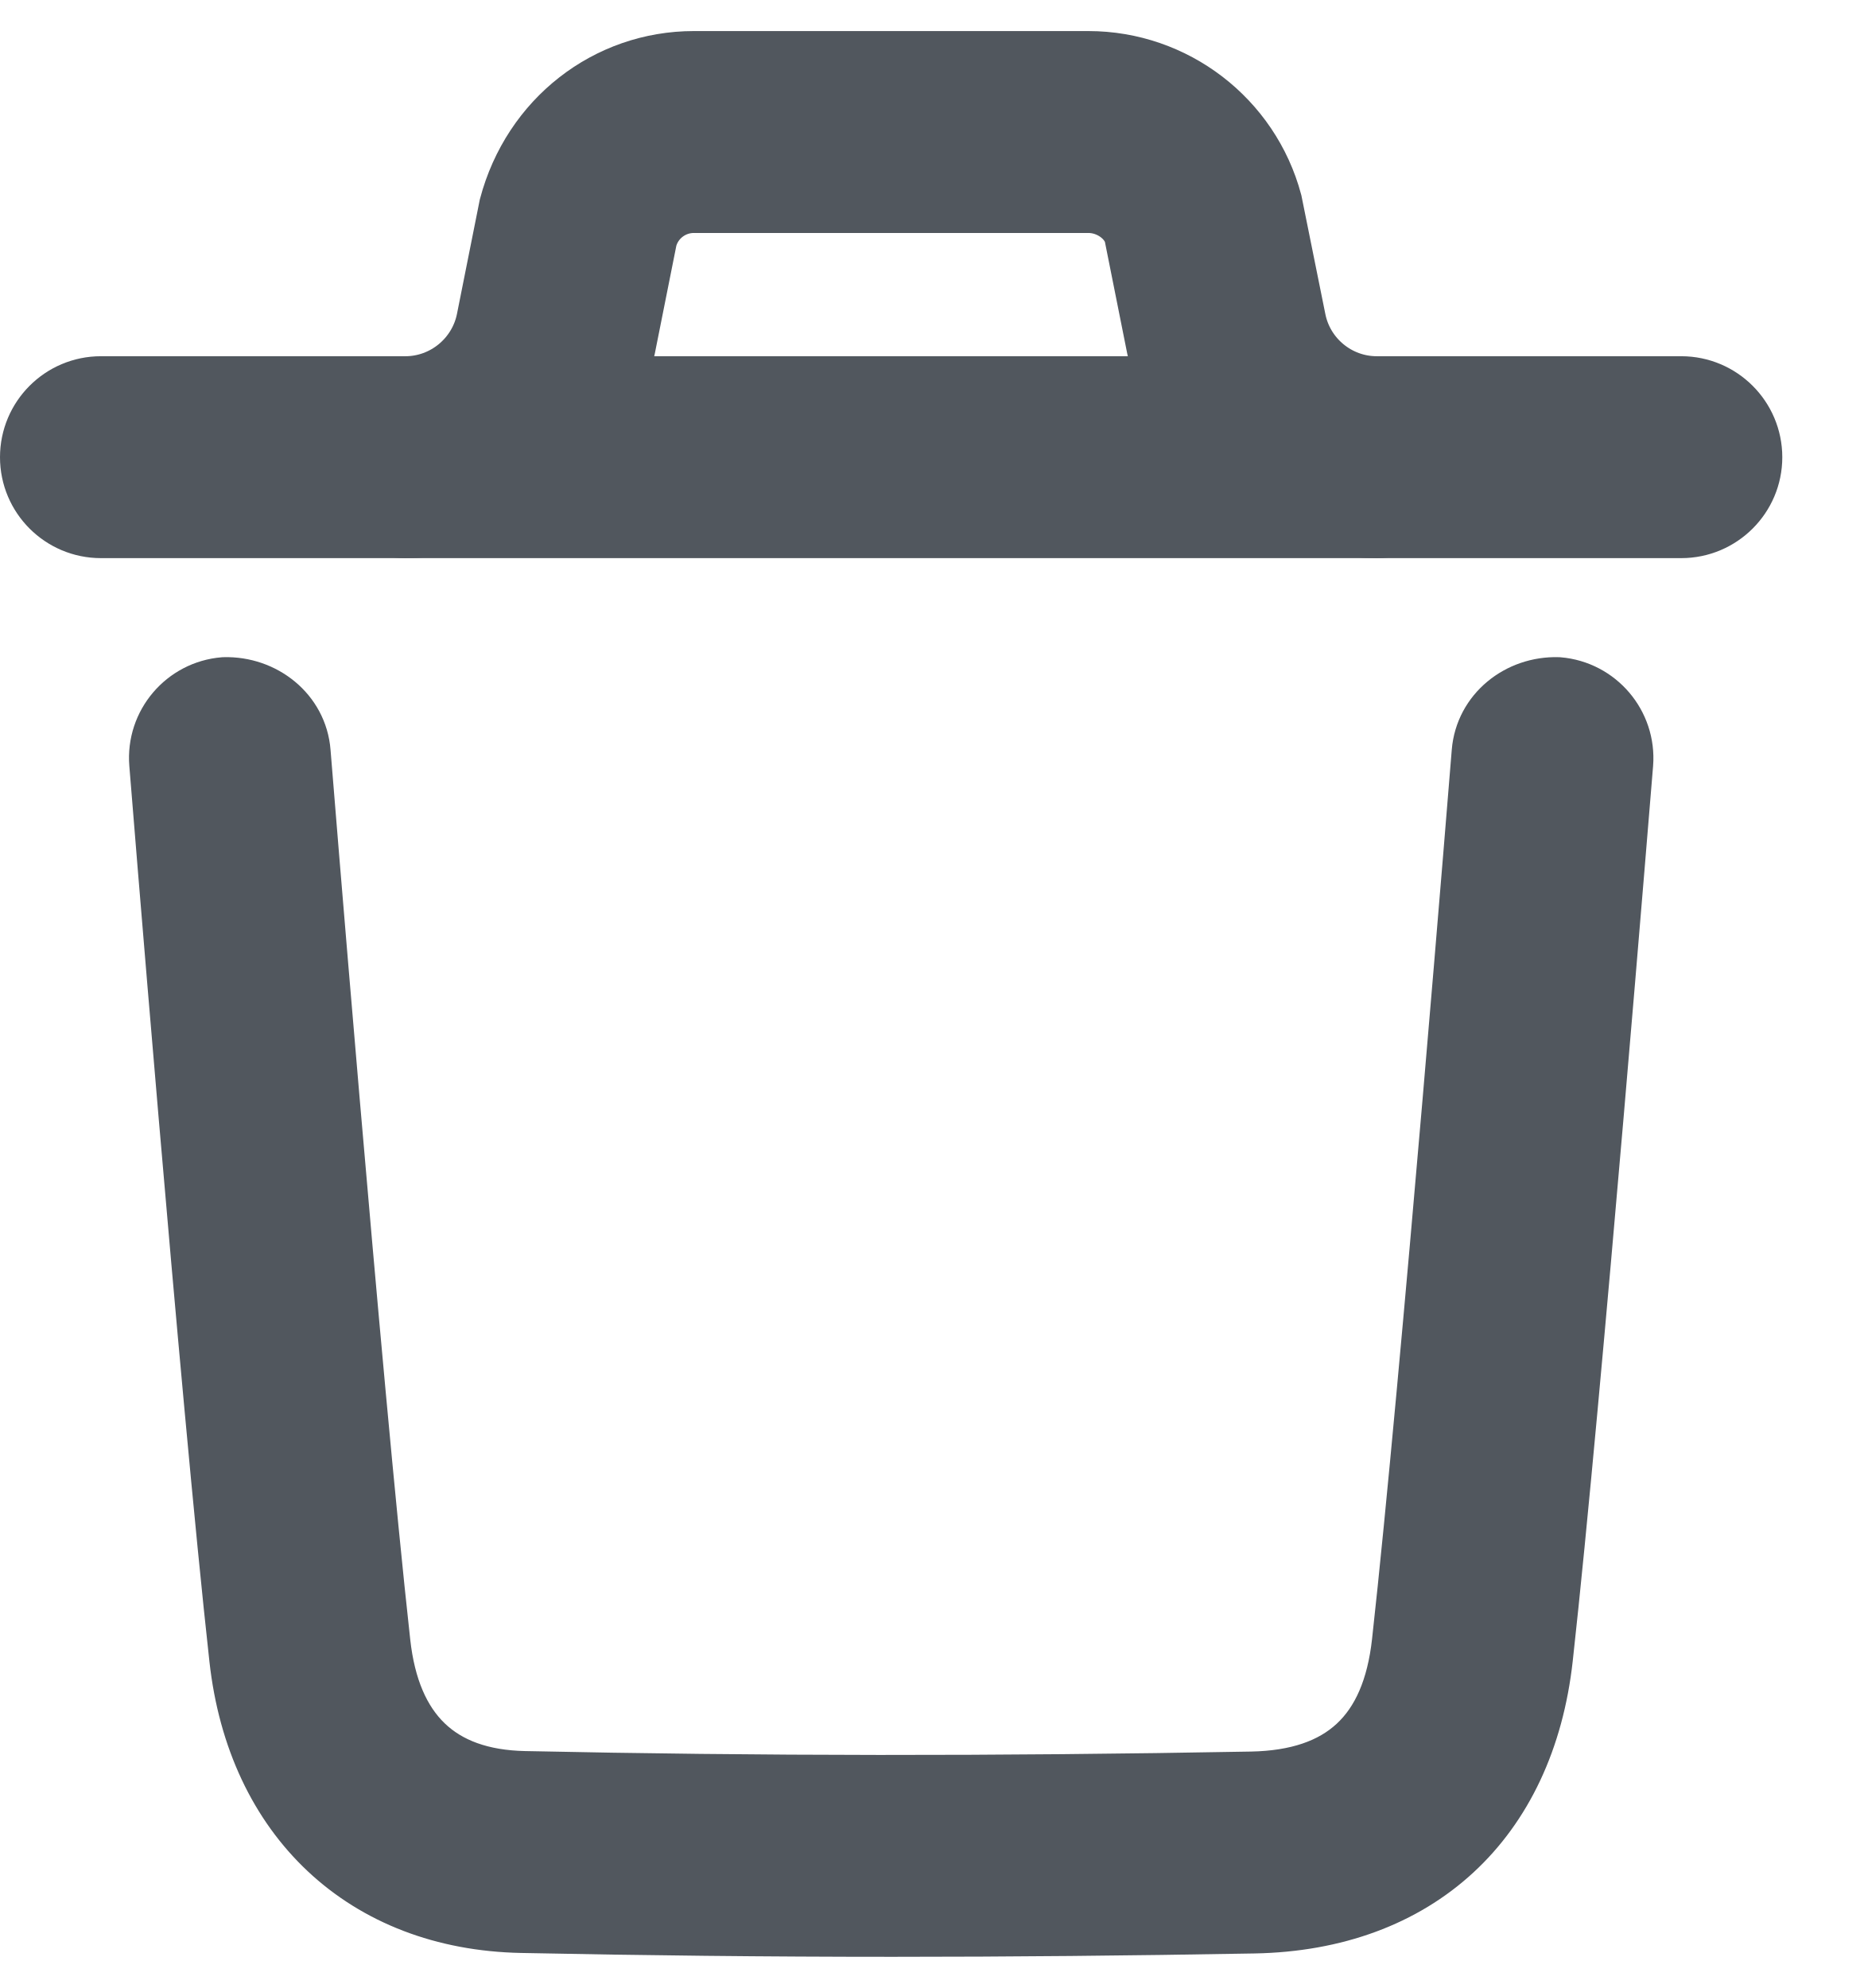
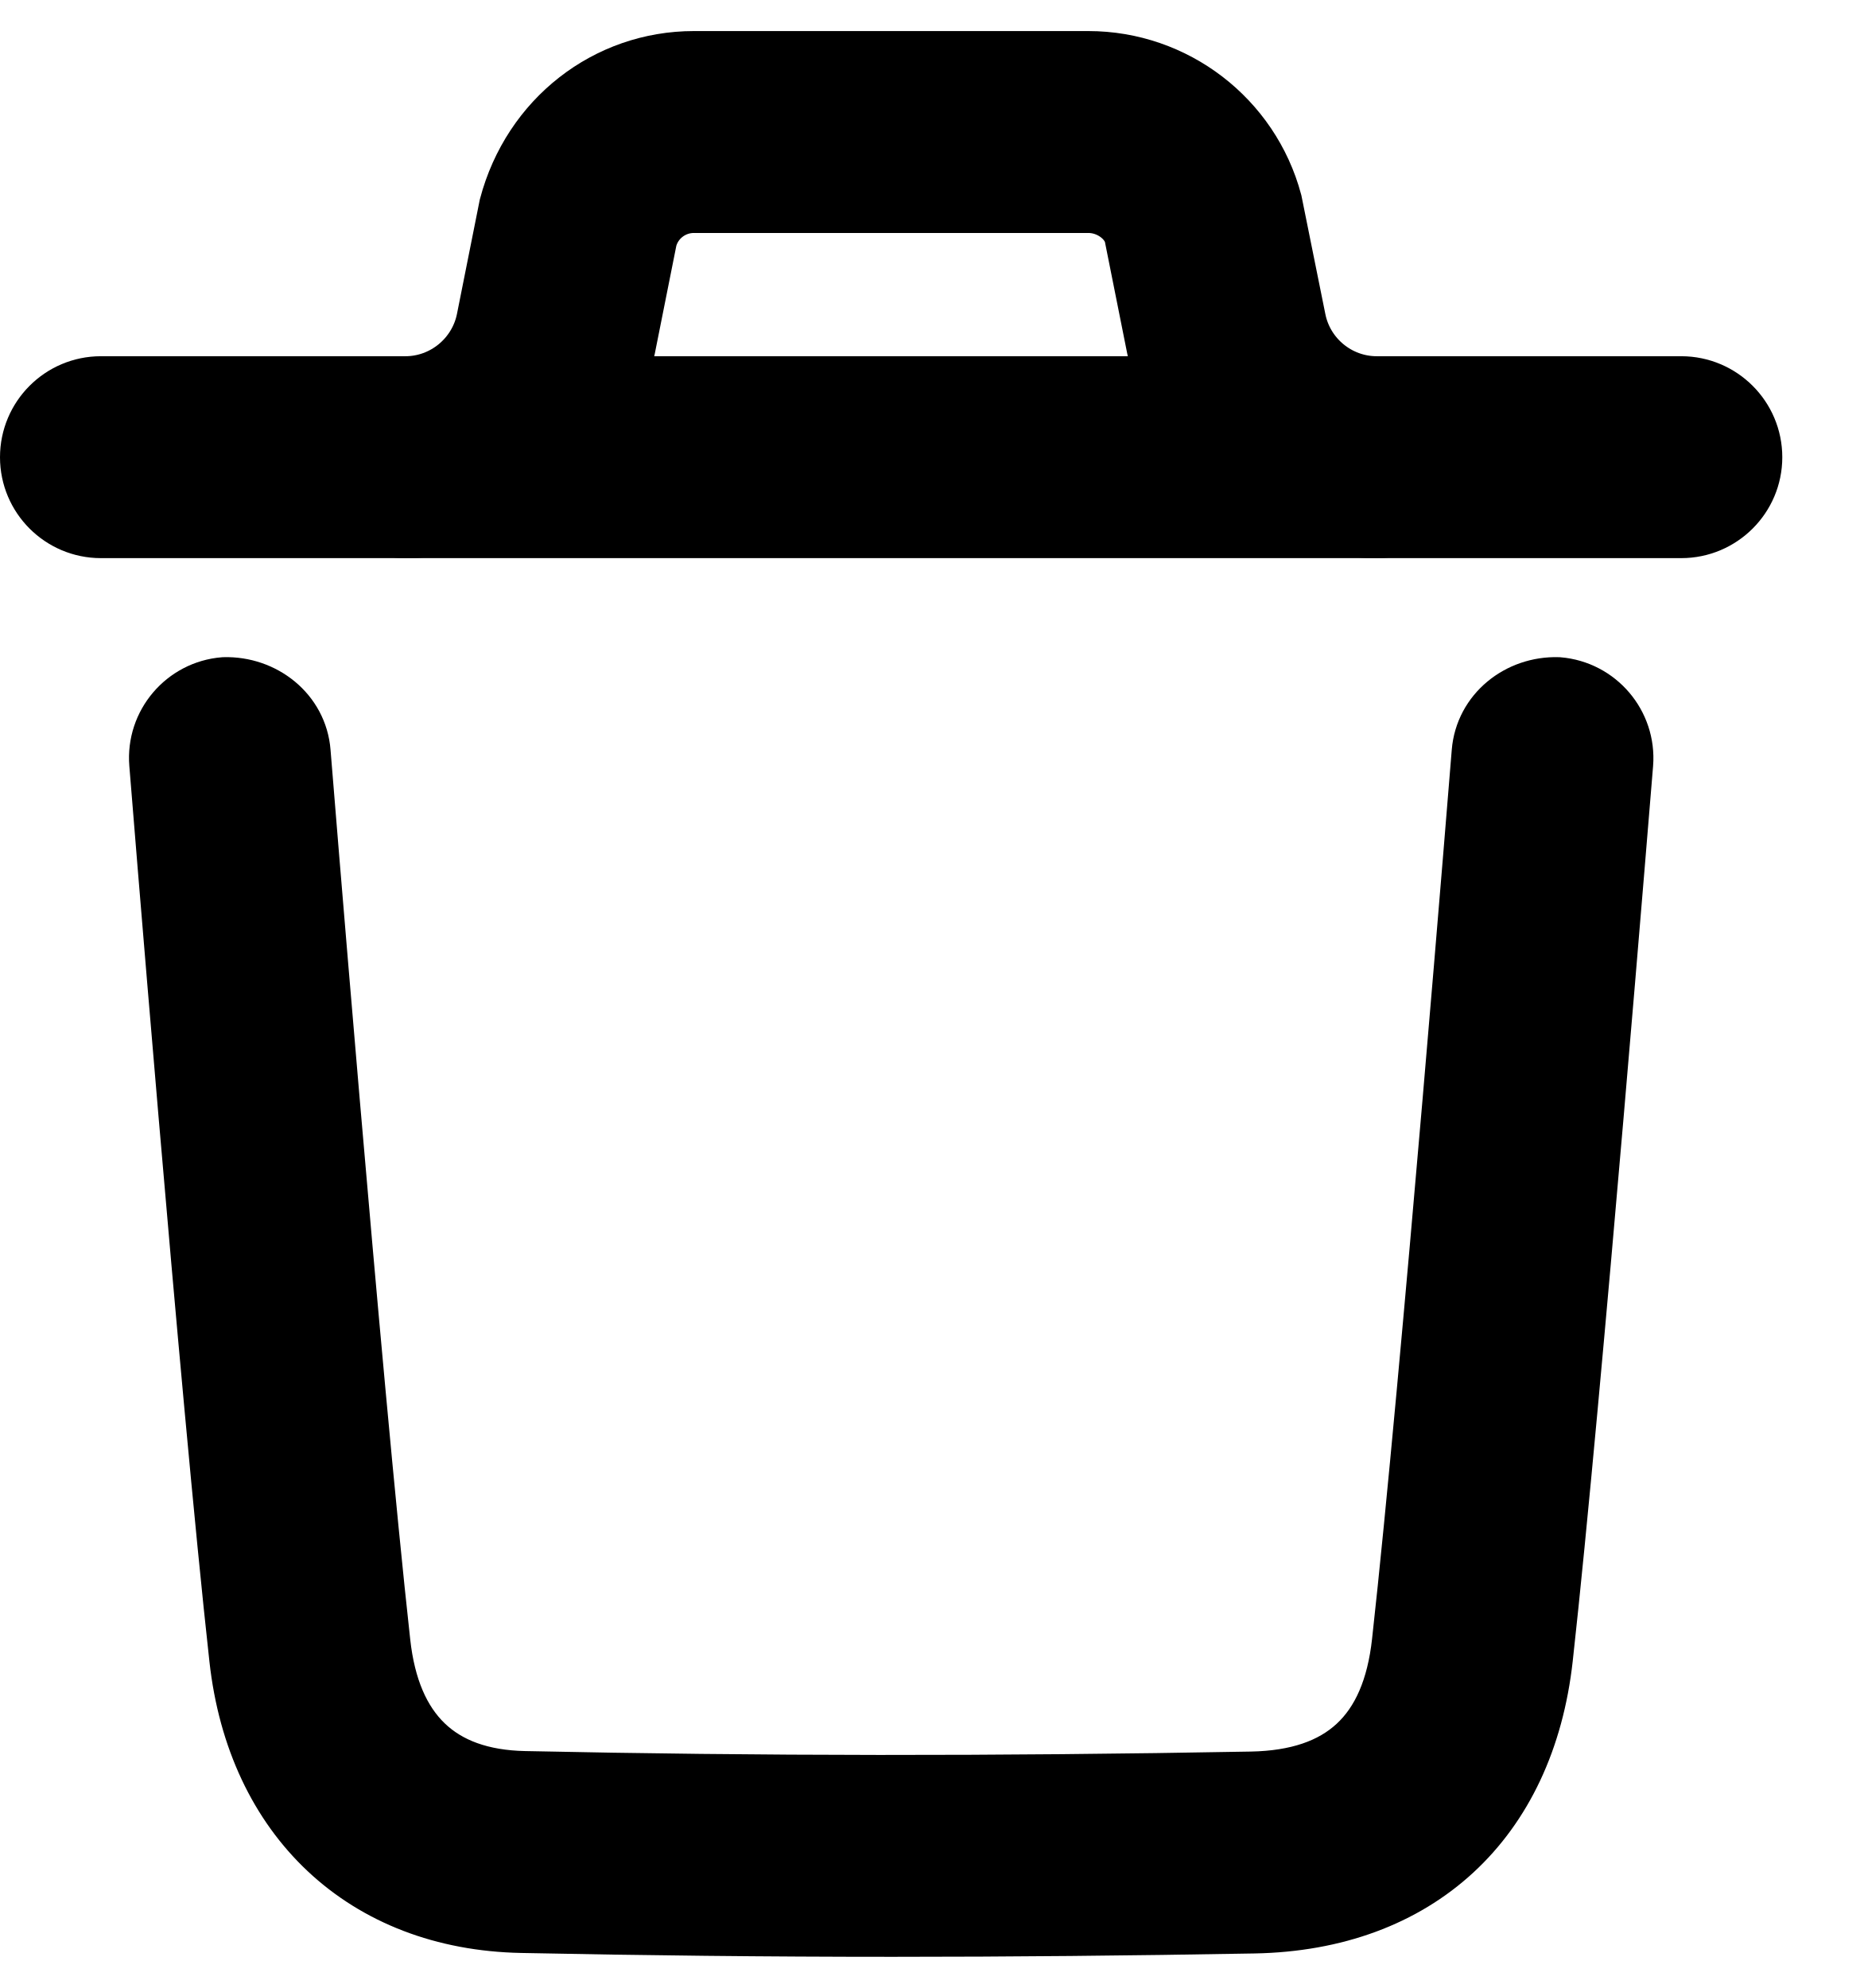
<svg xmlns="http://www.w3.org/2000/svg" viewBox="0 0 15 16" fill="none">
-   <path fill-rule="evenodd" clip-rule="evenodd" d="M7.185 15.499C6.169 15.499 5.178 15.488 4.198 15.468C2.944 15.443 2.076 14.63 1.934 13.346C1.698 11.216 1.294 6.196 1.29 6.145C1.265 5.836 1.496 5.564 1.805 5.539C2.111 5.531 2.387 5.746 2.411 6.055C2.415 6.106 2.819 11.109 3.053 13.222C3.133 13.952 3.527 14.329 4.221 14.343C6.096 14.383 8.009 14.385 10.072 14.347C10.81 14.333 11.209 13.964 11.291 13.217C11.524 11.122 11.929 6.106 11.933 6.055C11.958 5.746 12.232 5.53 12.539 5.539C12.848 5.565 13.079 5.836 13.055 6.145C13.05 6.196 12.643 11.23 12.409 13.341C12.264 14.651 11.399 15.448 10.092 15.472C9.092 15.49 8.128 15.499 7.185 15.499" fill="#51575E" />
-   <path d="M7.185 15.499C6.169 15.499 5.178 15.488 4.198 15.468C2.944 15.443 2.076 14.63 1.934 13.346C1.698 11.216 1.294 6.196 1.29 6.145C1.265 5.836 1.496 5.564 1.805 5.539C2.111 5.531 2.387 5.746 2.411 6.055C2.415 6.106 2.819 11.109 3.053 13.222C3.133 13.952 3.527 14.329 4.221 14.343C6.096 14.383 8.009 14.385 10.072 14.347C10.81 14.333 11.209 13.964 11.291 13.217C11.524 11.122 11.929 6.106 11.933 6.055C11.958 5.746 12.232 5.53 12.539 5.539C12.848 5.565 13.079 5.836 13.055 6.145C13.05 6.196 12.643 11.23 12.409 13.341C12.264 14.651 11.399 15.448 10.092 15.472C9.092 15.49 8.128 15.499 7.185 15.499" stroke="#51575E" stroke-width="0.5" />
-   <path fill-rule="evenodd" clip-rule="evenodd" d="M13.531 4.242H0.812C0.502 4.242 0.25 3.99 0.25 3.68C0.25 3.369 0.502 3.117 0.812 3.117H13.531C13.841 3.117 14.094 3.369 14.094 3.68C14.094 3.99 13.841 4.242 13.531 4.242" fill="#51575E" />
-   <path d="M13.531 4.242H0.812C0.502 4.242 0.25 3.99 0.25 3.68C0.25 3.369 0.502 3.117 0.812 3.117H13.531C13.841 3.117 14.094 3.369 14.094 3.68C14.094 3.99 13.841 4.242 13.531 4.242" stroke="#51575E" stroke-width="0.5" />
-   <path fill-rule="evenodd" clip-rule="evenodd" d="M11.08 4.242C10.226 4.242 9.485 3.634 9.317 2.796L9.135 1.885C9.097 1.746 8.939 1.625 8.759 1.625H5.584C5.404 1.625 5.246 1.746 5.2 1.919L5.025 2.796C4.858 3.634 4.116 4.242 3.263 4.242C2.952 4.242 2.7 3.99 2.7 3.679C2.7 3.369 2.952 3.117 3.263 3.117C3.582 3.117 3.86 2.889 3.923 2.575L4.105 1.663C4.29 0.964 4.895 0.5 5.584 0.5H8.759C9.447 0.5 10.052 0.964 10.23 1.629L10.421 2.575C10.483 2.889 10.76 3.117 11.08 3.117C11.39 3.117 11.642 3.369 11.642 3.679C11.642 3.99 11.39 4.242 11.08 4.242" fill="#51575E" />
-   <path d="M11.08 4.242C10.226 4.242 9.485 3.634 9.317 2.796L9.135 1.885C9.097 1.746 8.939 1.625 8.759 1.625H5.584C5.404 1.625 5.246 1.746 5.2 1.919L5.025 2.796C4.858 3.634 4.116 4.242 3.263 4.242C2.952 4.242 2.7 3.99 2.7 3.679C2.7 3.369 2.952 3.117 3.263 3.117C3.582 3.117 3.86 2.889 3.923 2.575L4.105 1.663C4.29 0.964 4.895 0.5 5.584 0.5H8.759C9.447 0.5 10.052 0.964 10.23 1.629L10.421 2.575C10.483 2.889 10.76 3.117 11.08 3.117C11.39 3.117 11.642 3.369 11.642 3.679C11.642 3.99 11.39 4.242 11.08 4.242" stroke="#51575E" stroke-width="0.5" />
+   <path fill-rule="evenodd" clip-rule="evenodd" d="M7.185 15.499C6.169 15.499 5.178 15.488 4.198 15.468C2.944 15.443 2.076 14.63 1.934 13.346C1.698 11.216 1.294 6.196 1.29 6.145C1.265 5.836 1.496 5.564 1.805 5.539C2.111 5.531 2.387 5.746 2.411 6.055C2.415 6.106 2.819 11.109 3.053 13.222C3.133 13.952 3.527 14.329 4.221 14.343C6.096 14.383 8.009 14.385 10.072 14.347C10.81 14.333 11.209 13.964 11.291 13.217C11.524 11.122 11.929 6.106 11.933 6.055C11.958 5.746 12.232 5.53 12.539 5.539C12.848 5.565 13.079 5.836 13.055 6.145C13.05 6.196 12.643 11.23 12.409 13.341C12.264 14.651 11.399 15.448 10.092 15.472C9.092 15.49 8.128 15.499 7.185 15.499" fill="currentColor" />
+   <path d="M7.185 15.499C6.169 15.499 5.178 15.488 4.198 15.468C2.944 15.443 2.076 14.63 1.934 13.346C1.698 11.216 1.294 6.196 1.29 6.145C1.265 5.836 1.496 5.564 1.805 5.539C2.111 5.531 2.387 5.746 2.411 6.055C2.415 6.106 2.819 11.109 3.053 13.222C3.133 13.952 3.527 14.329 4.221 14.343C6.096 14.383 8.009 14.385 10.072 14.347C10.81 14.333 11.209 13.964 11.291 13.217C11.524 11.122 11.929 6.106 11.933 6.055C11.958 5.746 12.232 5.53 12.539 5.539C12.848 5.565 13.079 5.836 13.055 6.145C13.05 6.196 12.643 11.23 12.409 13.341C12.264 14.651 11.399 15.448 10.092 15.472C9.092 15.49 8.128 15.499 7.185 15.499" stroke="currentColor" stroke-width="0.5" />
+   <path fill-rule="evenodd" clip-rule="evenodd" d="M13.531 4.242H0.812C0.502 4.242 0.25 3.99 0.25 3.68C0.25 3.369 0.502 3.117 0.812 3.117H13.531C13.841 3.117 14.094 3.369 14.094 3.68C14.094 3.99 13.841 4.242 13.531 4.242" fill="currentColor" />
+   <path d="M13.531 4.242H0.812C0.502 4.242 0.25 3.99 0.25 3.68C0.25 3.369 0.502 3.117 0.812 3.117H13.531C13.841 3.117 14.094 3.369 14.094 3.68C14.094 3.99 13.841 4.242 13.531 4.242" stroke="currentColor" stroke-width="0.5" />
+   <path fill-rule="evenodd" clip-rule="evenodd" d="M11.08 4.242C10.226 4.242 9.485 3.634 9.317 2.796L9.135 1.885C9.097 1.746 8.939 1.625 8.759 1.625H5.584C5.404 1.625 5.246 1.746 5.2 1.919L5.025 2.796C4.858 3.634 4.116 4.242 3.263 4.242C2.952 4.242 2.7 3.99 2.7 3.679C2.7 3.369 2.952 3.117 3.263 3.117C3.582 3.117 3.86 2.889 3.923 2.575L4.105 1.663C4.29 0.964 4.895 0.5 5.584 0.5H8.759C9.447 0.5 10.052 0.964 10.23 1.629L10.421 2.575C10.483 2.889 10.76 3.117 11.08 3.117C11.39 3.117 11.642 3.369 11.642 3.679C11.642 3.99 11.39 4.242 11.08 4.242" fill="currentColor" />
+   <path d="M11.08 4.242C10.226 4.242 9.485 3.634 9.317 2.796L9.135 1.885C9.097 1.746 8.939 1.625 8.759 1.625H5.584C5.404 1.625 5.246 1.746 5.2 1.919L5.025 2.796C4.858 3.634 4.116 4.242 3.263 4.242C2.952 4.242 2.7 3.99 2.7 3.679C2.7 3.369 2.952 3.117 3.263 3.117C3.582 3.117 3.86 2.889 3.923 2.575L4.105 1.663C4.29 0.964 4.895 0.5 5.584 0.5H8.759C9.447 0.5 10.052 0.964 10.23 1.629L10.421 2.575C10.483 2.889 10.76 3.117 11.08 3.117C11.39 3.117 11.642 3.369 11.642 3.679C11.642 3.99 11.39 4.242 11.08 4.242" stroke="currentColor" stroke-width="0.5" />
</svg>
